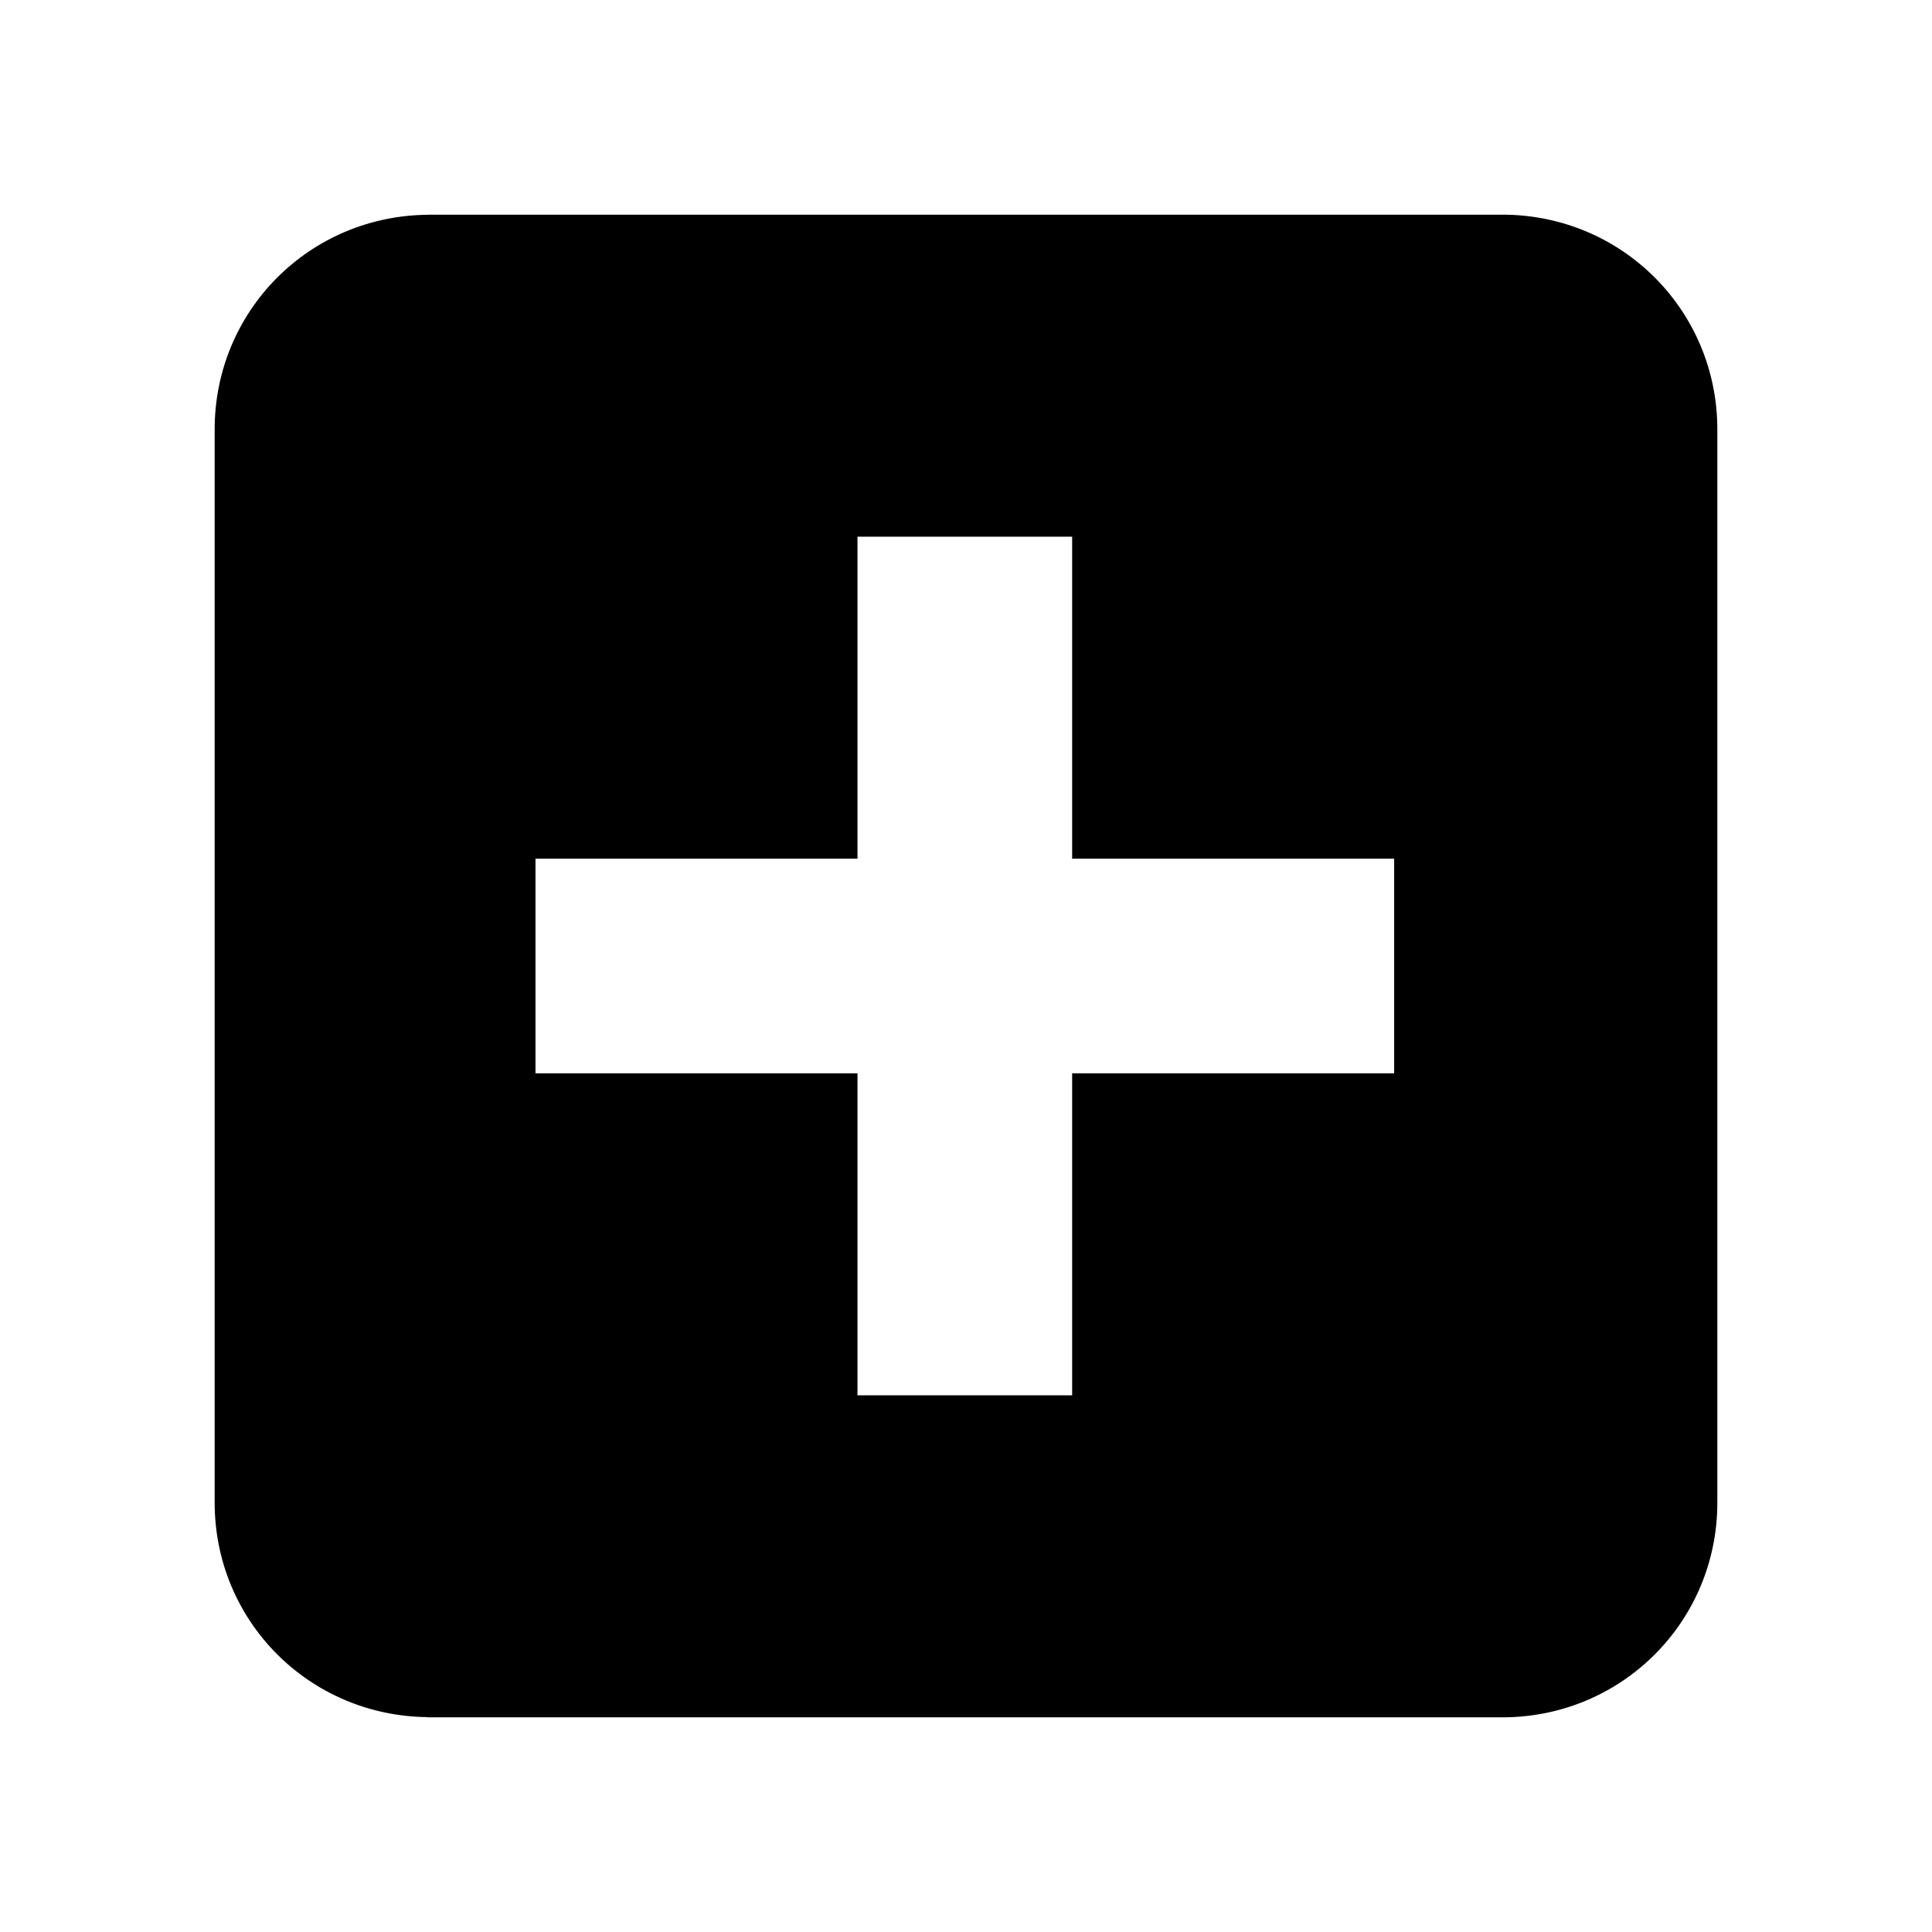
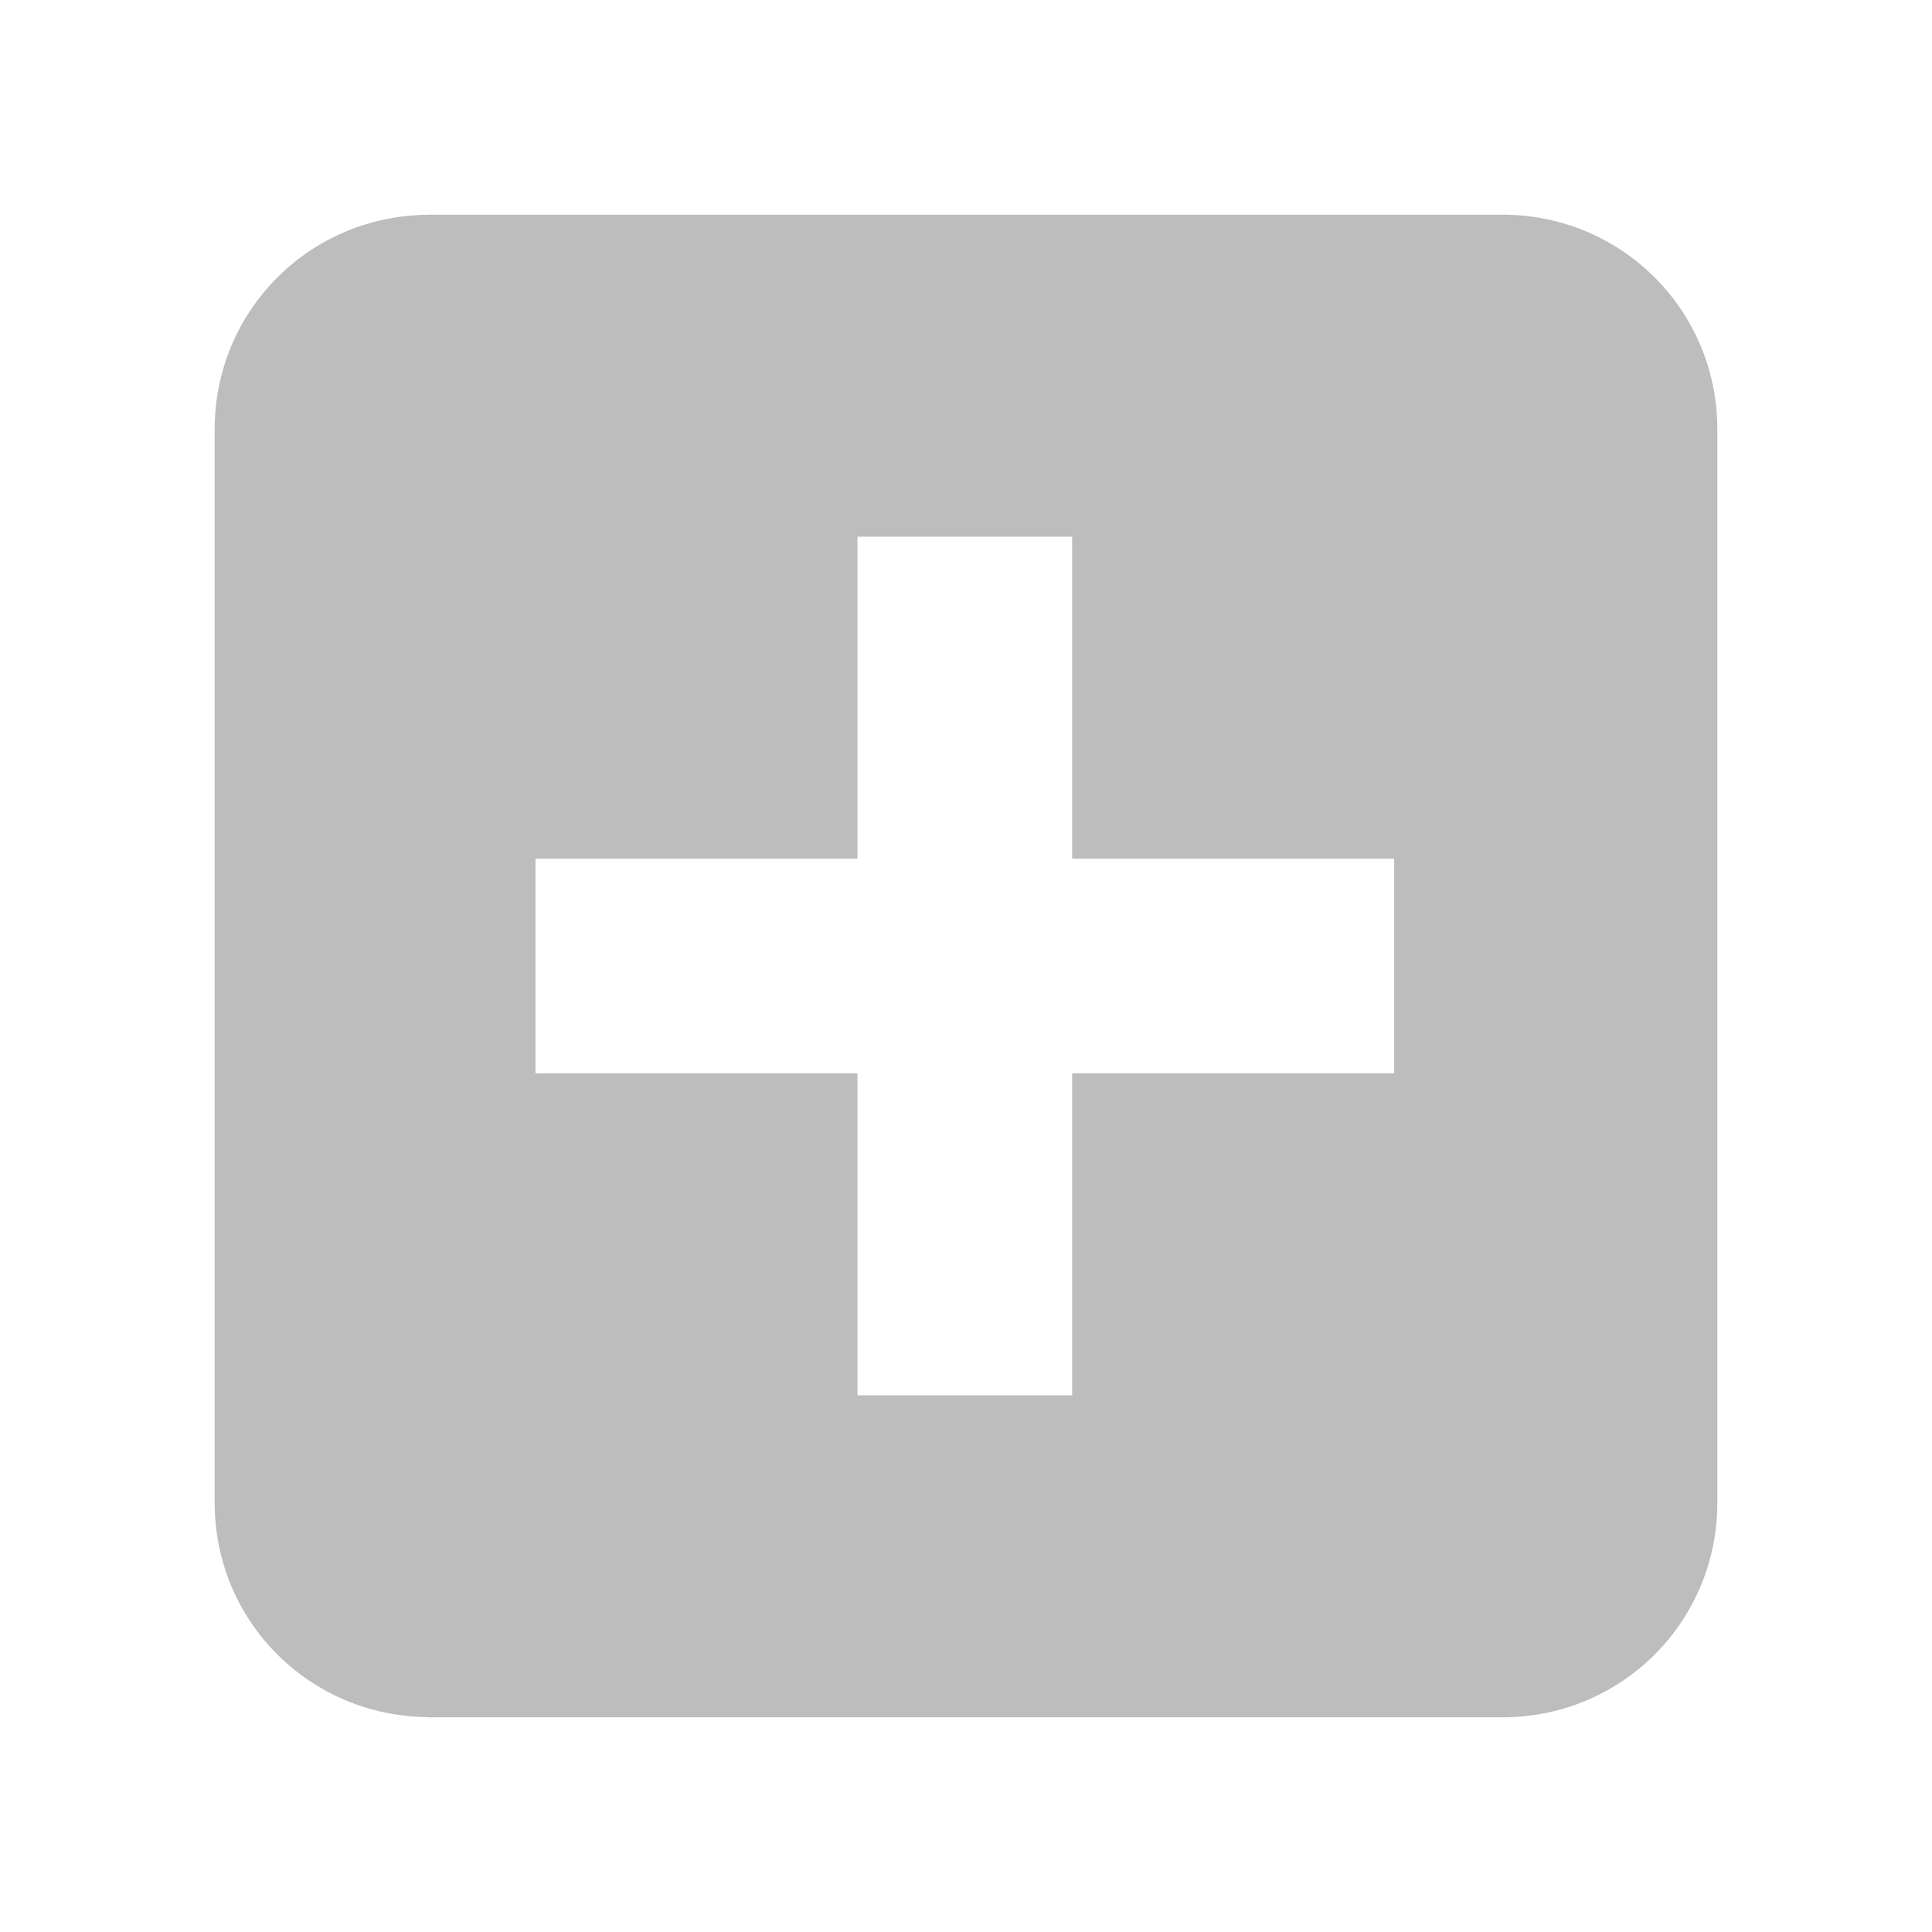
<svg xmlns="http://www.w3.org/2000/svg" viewBox="0 0 18 18" version="1.1">
  <defs />
  <g stroke="none" stroke-width="1" fill-rule="evenodd">
    <g>
-       <path d="M13.997,2 L3.992,2 L3.992,2.001 C2.885,2.007 2,2.894 2,4 L2,14 C2,15.103 2.88,15.986 3.982,15.998 L3.982,16 L13.997,16 C15.108,16 16,15.11 16,14 L16,4 C16,2.89 15.108,2 13.997,2 L13.997,2 Z M12.989,10 L9.989,10 L9.989,13 L7.989,13 L7.989,10 L4.989,10 L4.989,8 L7.989,8 L7.989,5 L9.989,5 L9.989,8 L12.989,8 L12.989,10 L12.989,10 Z" />
+       <path fill="#bdbdbd" d="M13.997,2 L3.992,2 L3.992,2.001 C2.885,2.007 2,2.894 2,4 L2,14 C2,15.103 2.88,15.986 3.982,15.998 L3.982,16 L13.997,16 C15.108,16 16,15.11 16,14 L16,4 C16,2.89 15.108,2 13.997,2 L13.997,2 Z M12.989,10 L9.989,10 L9.989,13 L7.989,13 L7.989,10 L4.989,10 L4.989,8 L7.989,8 L7.989,5 L9.989,5 L9.989,8 L12.989,8 L12.989,10 L12.989,10 Z" />
    </g>
  </g>
</svg>
